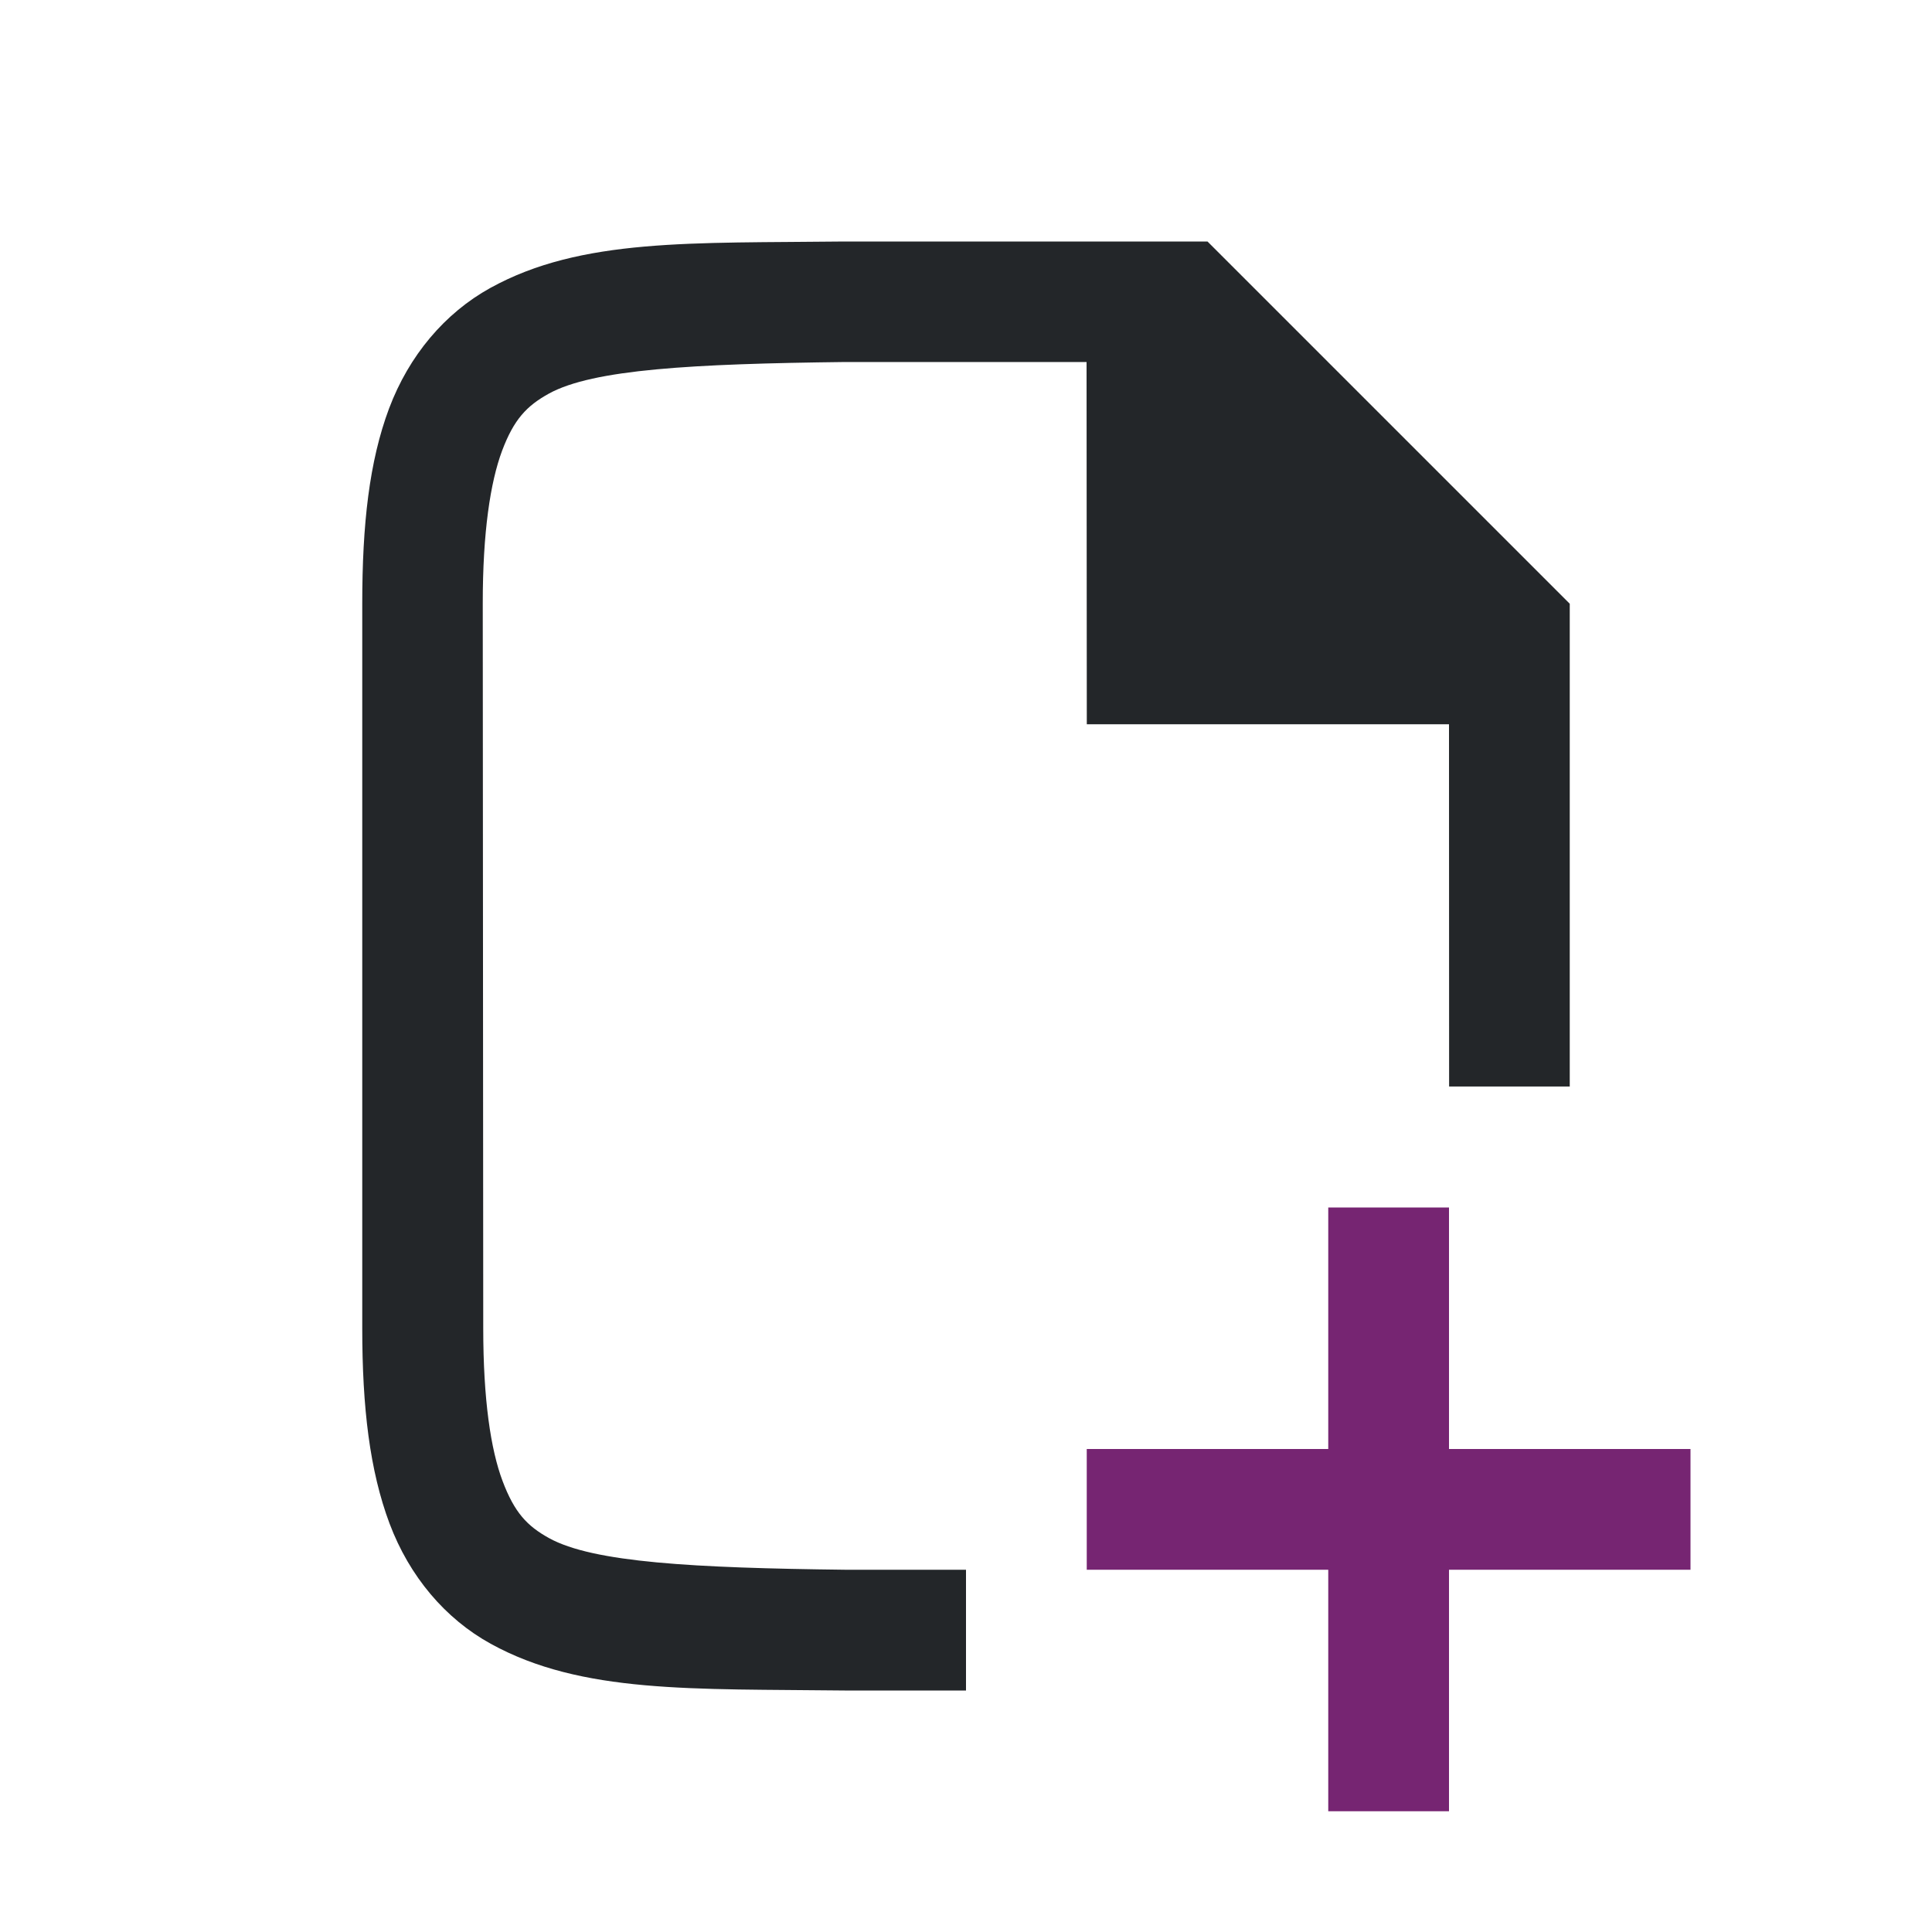
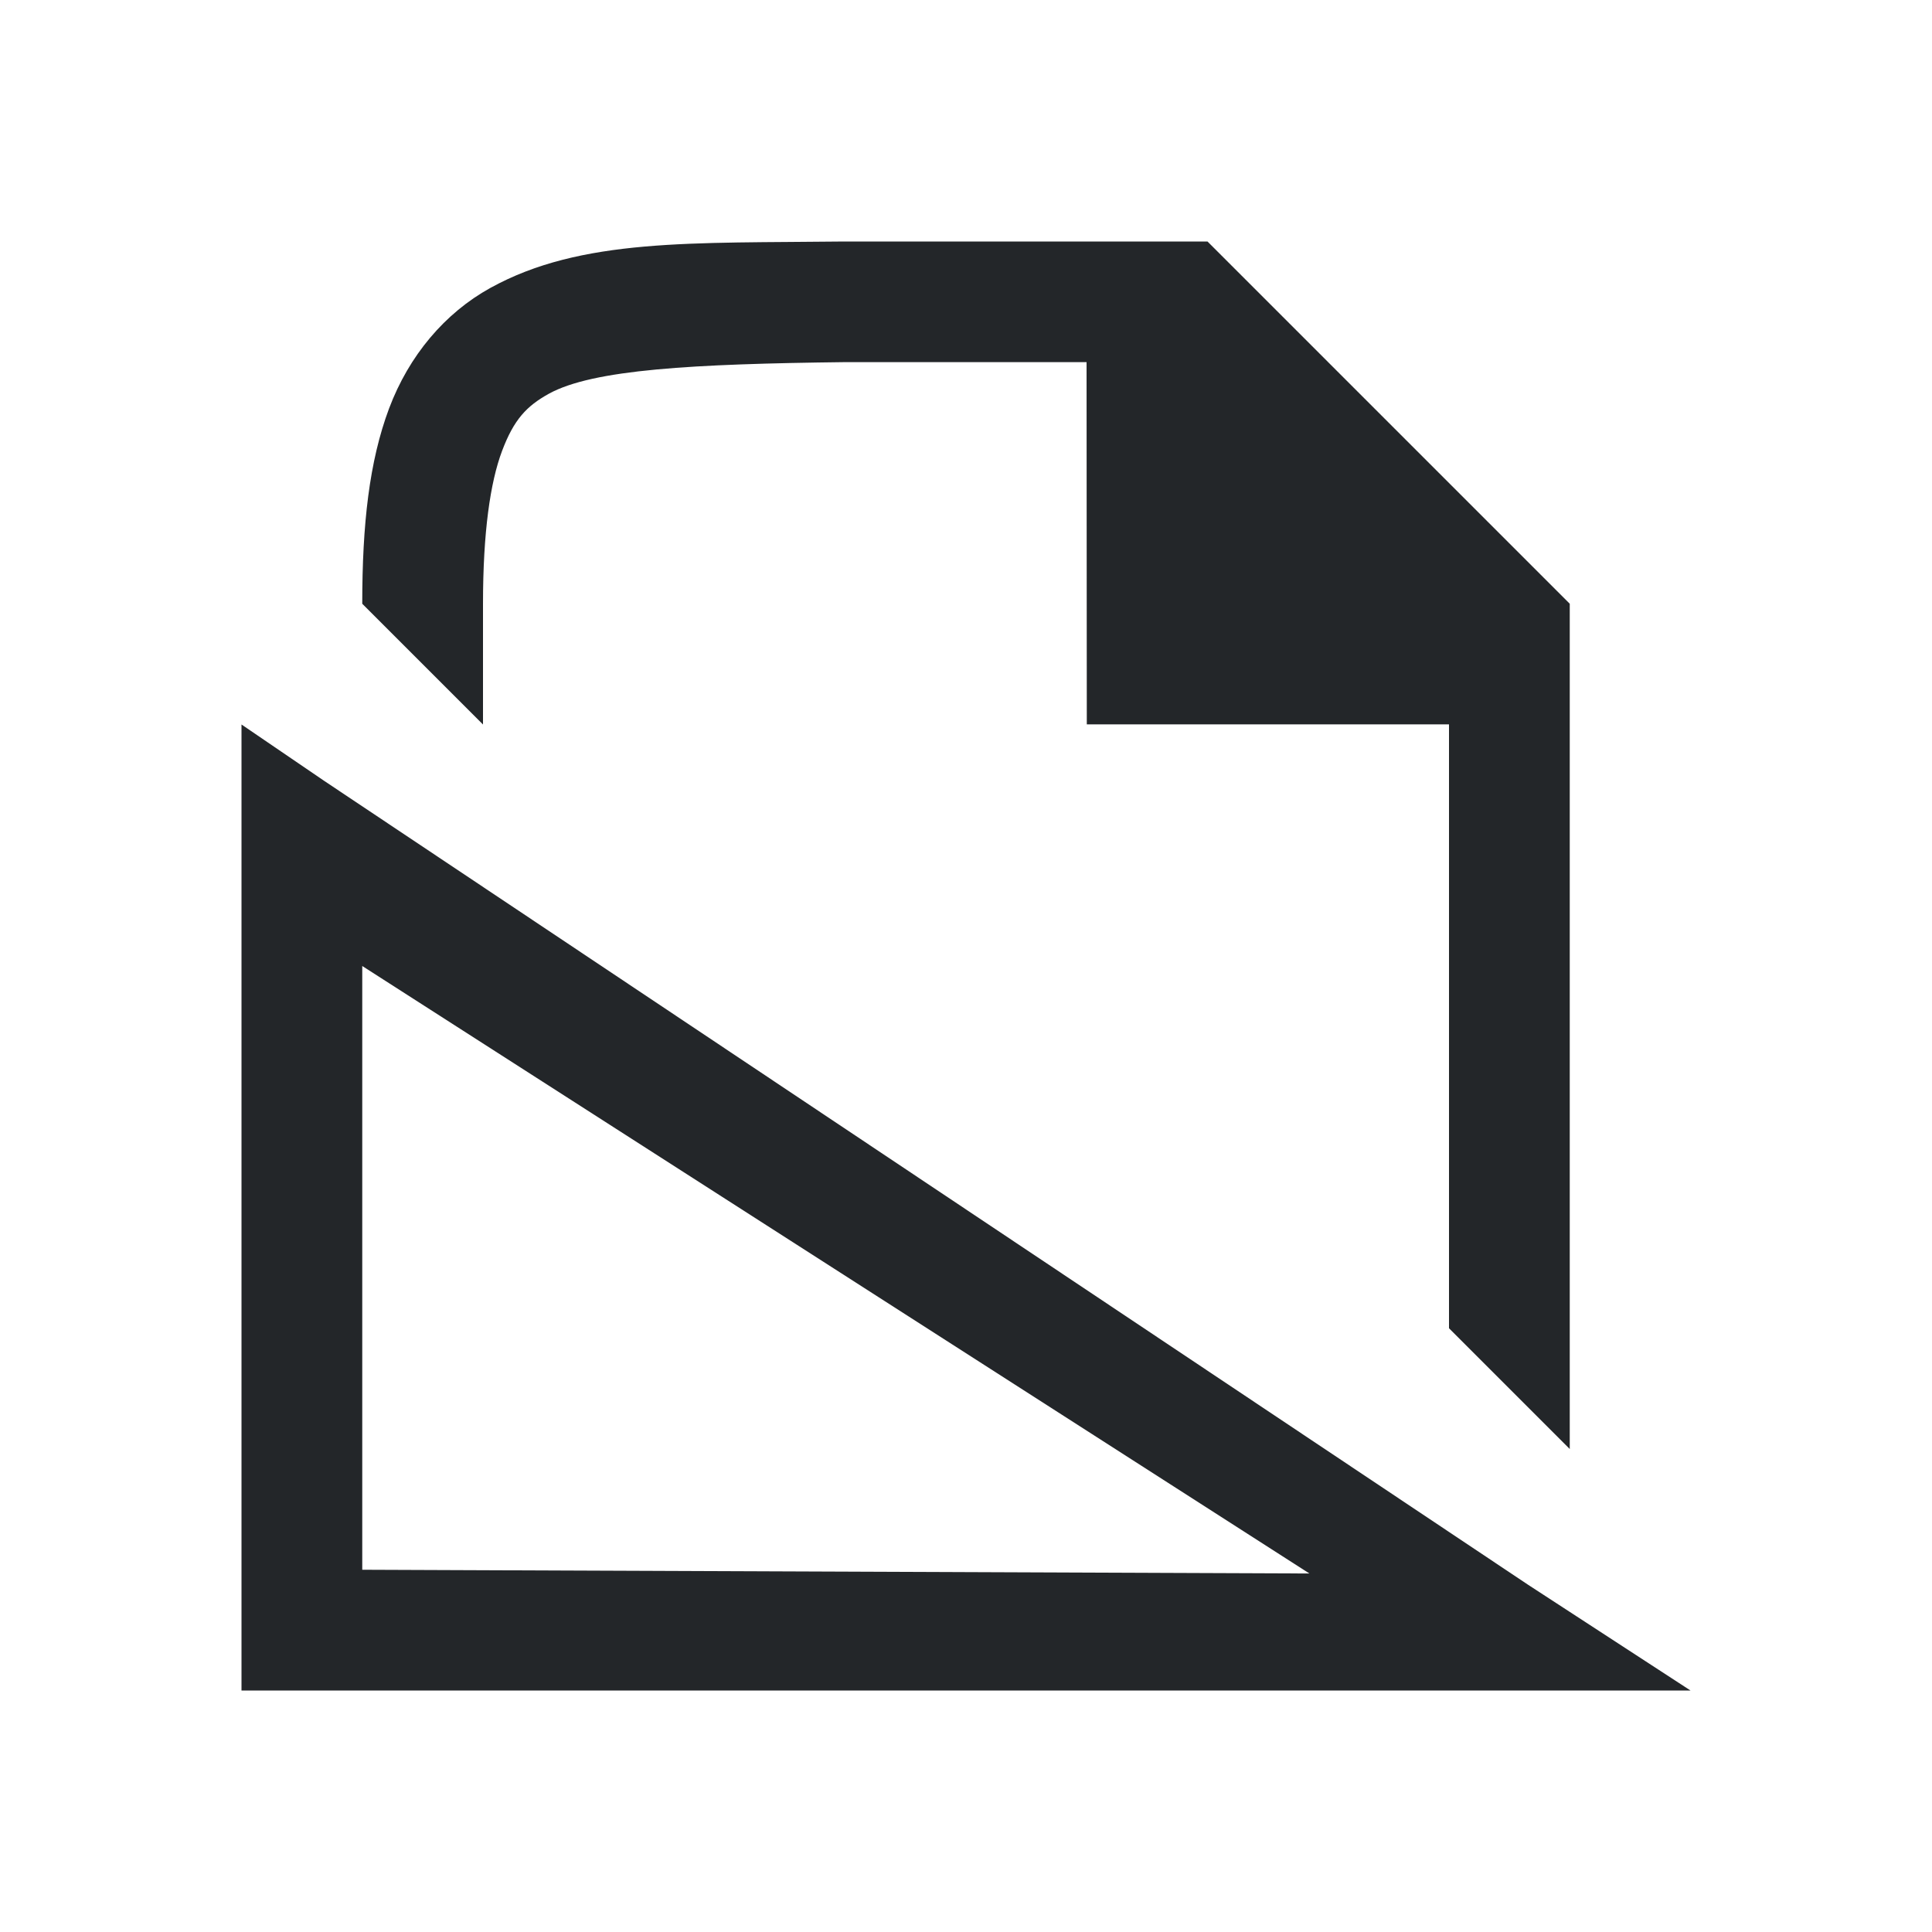
<svg xmlns="http://www.w3.org/2000/svg" viewBox="0 0 16 16" version="1.1" id="svg4">
  <defs id="defs8" />
-   <path d="m 7.008,13 h -0.006 c -1.259,-0.015 -2.089,-0.06 -2.455,-0.262 -0.183,-0.101 -0.287,-0.213 -0.385,-0.473 -0.098,-0.26 -0.16,-0.673 -0.16,-1.266 l -0.004,-6 c -3.9e-4,-0.592 0.063,-1.006 0.16,-1.266 0.098,-0.26 0.203,-0.371 0.387,-0.473 0.366,-0.202 1.195,-0.247 2.453,-0.262 h 4.5e-4 2 l 0.002,3 H 12 l 8.88e-4,3 H 13 V 5 L 10,2 h -3.004 -0.004 c -1.258,0.015 -2.179,-0.031 -2.932,0.385 -0.376,0.208 -0.673,0.559 -0.838,0.998 C 3.058,3.821 3,4.342 3,5 v 6 c 0,0.658 0.062,1.179 0.226,1.617 0.165,0.439 0.462,0.789 0.838,0.996 0.753,0.415 1.674,0.372 2.932,0.387 h 0.002 L 8,14 v -1 z" id="path2732-8-9-4" style="color:#000000;font-style:normal;font-variant:normal;font-weight:normal;font-stretch:normal;font-size:medium;line-height:normal;font-family:sans-serif;font-variant-ligatures:normal;font-variant-position:normal;font-variant-caps:normal;font-variant-numeric:normal;font-variant-alternates:normal;font-feature-settings:normal;text-indent:0;text-align:start;text-decoration:none;text-decoration-line:none;text-decoration-style:solid;text-decoration-color:#000000;letter-spacing:normal;word-spacing:normal;text-transform:none;writing-mode:lr-tb;direction:ltr;text-orientation:mixed;dominant-baseline:auto;baseline-shift:baseline;text-anchor:start;white-space:normal;shape-padding:0;clip-rule:nonzero;display:inline;overflow:visible;visibility:visible;opacity:1;isolation:auto;mix-blend-mode:normal;color-interpolation:sRGB;color-interpolation-filters:linearRGB;solid-color:#000000;solid-opacity:1;vector-effect:none;fill:#232629;fill-opacity:1;fill-rule:nonzero;stroke:none;stroke-width:1;stroke-linecap:butt;stroke-linejoin:miter;stroke-miterlimit:4;stroke-dasharray:none;stroke-dashoffset:0;stroke-opacity:1;marker:none;color-rendering:auto;image-rendering:auto;shape-rendering:auto;text-rendering:auto;enable-background:accumulate" />
-   <path style="opacity:1;fill:#762572;fill-opacity:1;fill-rule:nonzero;stroke:none;stroke-width:0.001;stroke-linecap:butt;stroke-linejoin:round;stroke-miterlimit:4;stroke-dasharray:none;stroke-dashoffset:0;stroke-opacity:1" d="m 11,10 v 2 H 9 v 1 h 2 v 2 h 1 v -2 h 2 v -1 h -2 v -2 z" id="rect831" />
+   <path d="M 4,5 C 4,4.408 4.06,3.994 4.158,3.734 c 0.098,-0.26 0.203,-0.371 0.387,-0.473 0.366,-0.202 1.195,-0.247 2.453,-0.262 h 4.5e-4 2 l 0.002,3 H 12 L 12,11 13,12 V 5 L 10,2 h -3.004 -0.004 c -1.258,0.015 -2.179,-0.031 -2.932,0.385 -0.376,0.208 -0.673,0.559 -0.838,0.998 C 3.058,3.821 3,4.342 3,5 L 4,6 Z" id="path2732-8-9-4" style="color:#000000;font-style:normal;font-variant:normal;font-weight:normal;font-stretch:normal;font-size:medium;line-height:normal;font-family:sans-serif;font-variant-ligatures:normal;font-variant-position:normal;font-variant-caps:normal;font-variant-numeric:normal;font-variant-alternates:normal;font-feature-settings:normal;text-indent:0;text-align:start;text-decoration:none;text-decoration-line:none;text-decoration-style:solid;text-decoration-color:#000000;letter-spacing:normal;word-spacing:normal;text-transform:none;writing-mode:lr-tb;direction:ltr;text-orientation:mixed;dominant-baseline:auto;baseline-shift:baseline;text-anchor:start;white-space:normal;shape-padding:0;clip-rule:nonzero;display:inline;overflow:visible;visibility:visible;opacity:1;isolation:auto;mix-blend-mode:normal;color-interpolation:sRGB;color-interpolation-filters:linearRGB;solid-color:#000000;solid-opacity:1;vector-effect:none;fill:#232629;fill-opacity:1;fill-rule:nonzero;stroke:none;stroke-width:1;stroke-linecap:butt;stroke-linejoin:miter;stroke-miterlimit:4;stroke-dasharray:none;stroke-dashoffset:0;stroke-opacity:1;marker:none;color-rendering:auto;image-rendering:auto;shape-rendering:auto;text-rendering:auto;enable-background:accumulate" />
+   <path style="fill:#232629" d="M 2,6 V 6.875 13.5 14 H 2.469 12.438 14 L 12.656,13.125 2.688,6.469 Z M 3,8 10.844,13.031 3,13 Z" id="path2" />
</svg>
